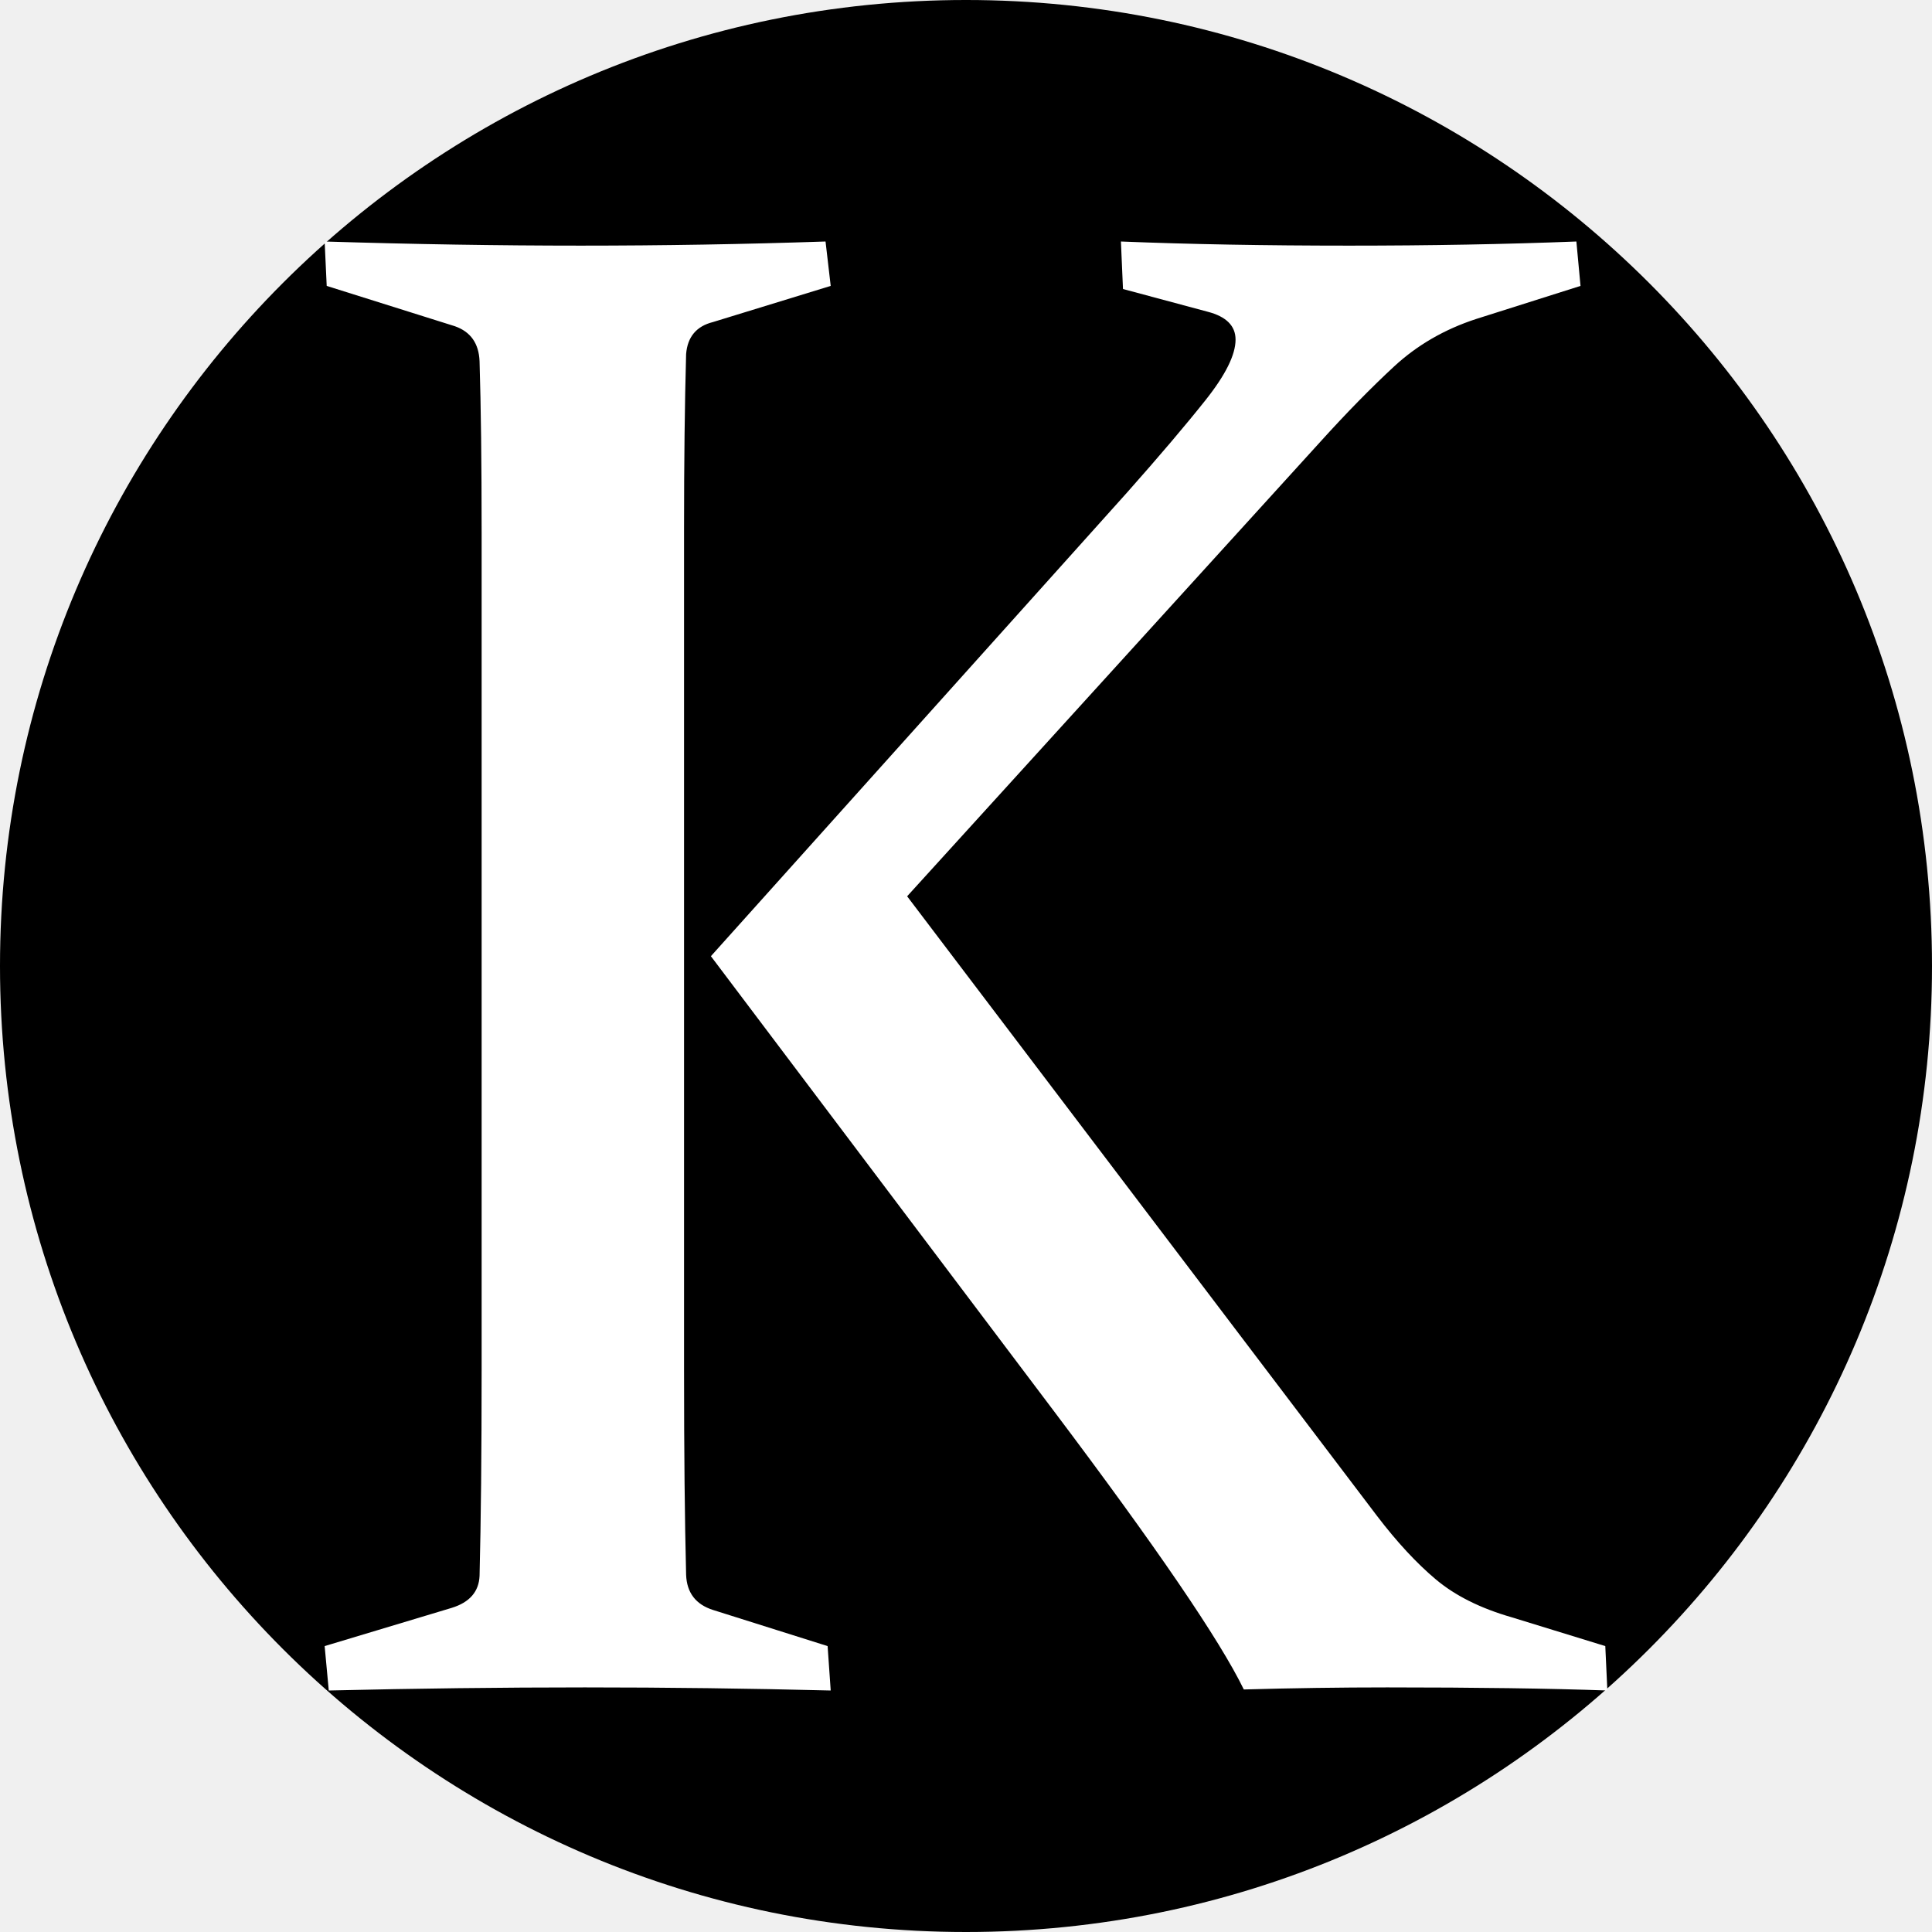
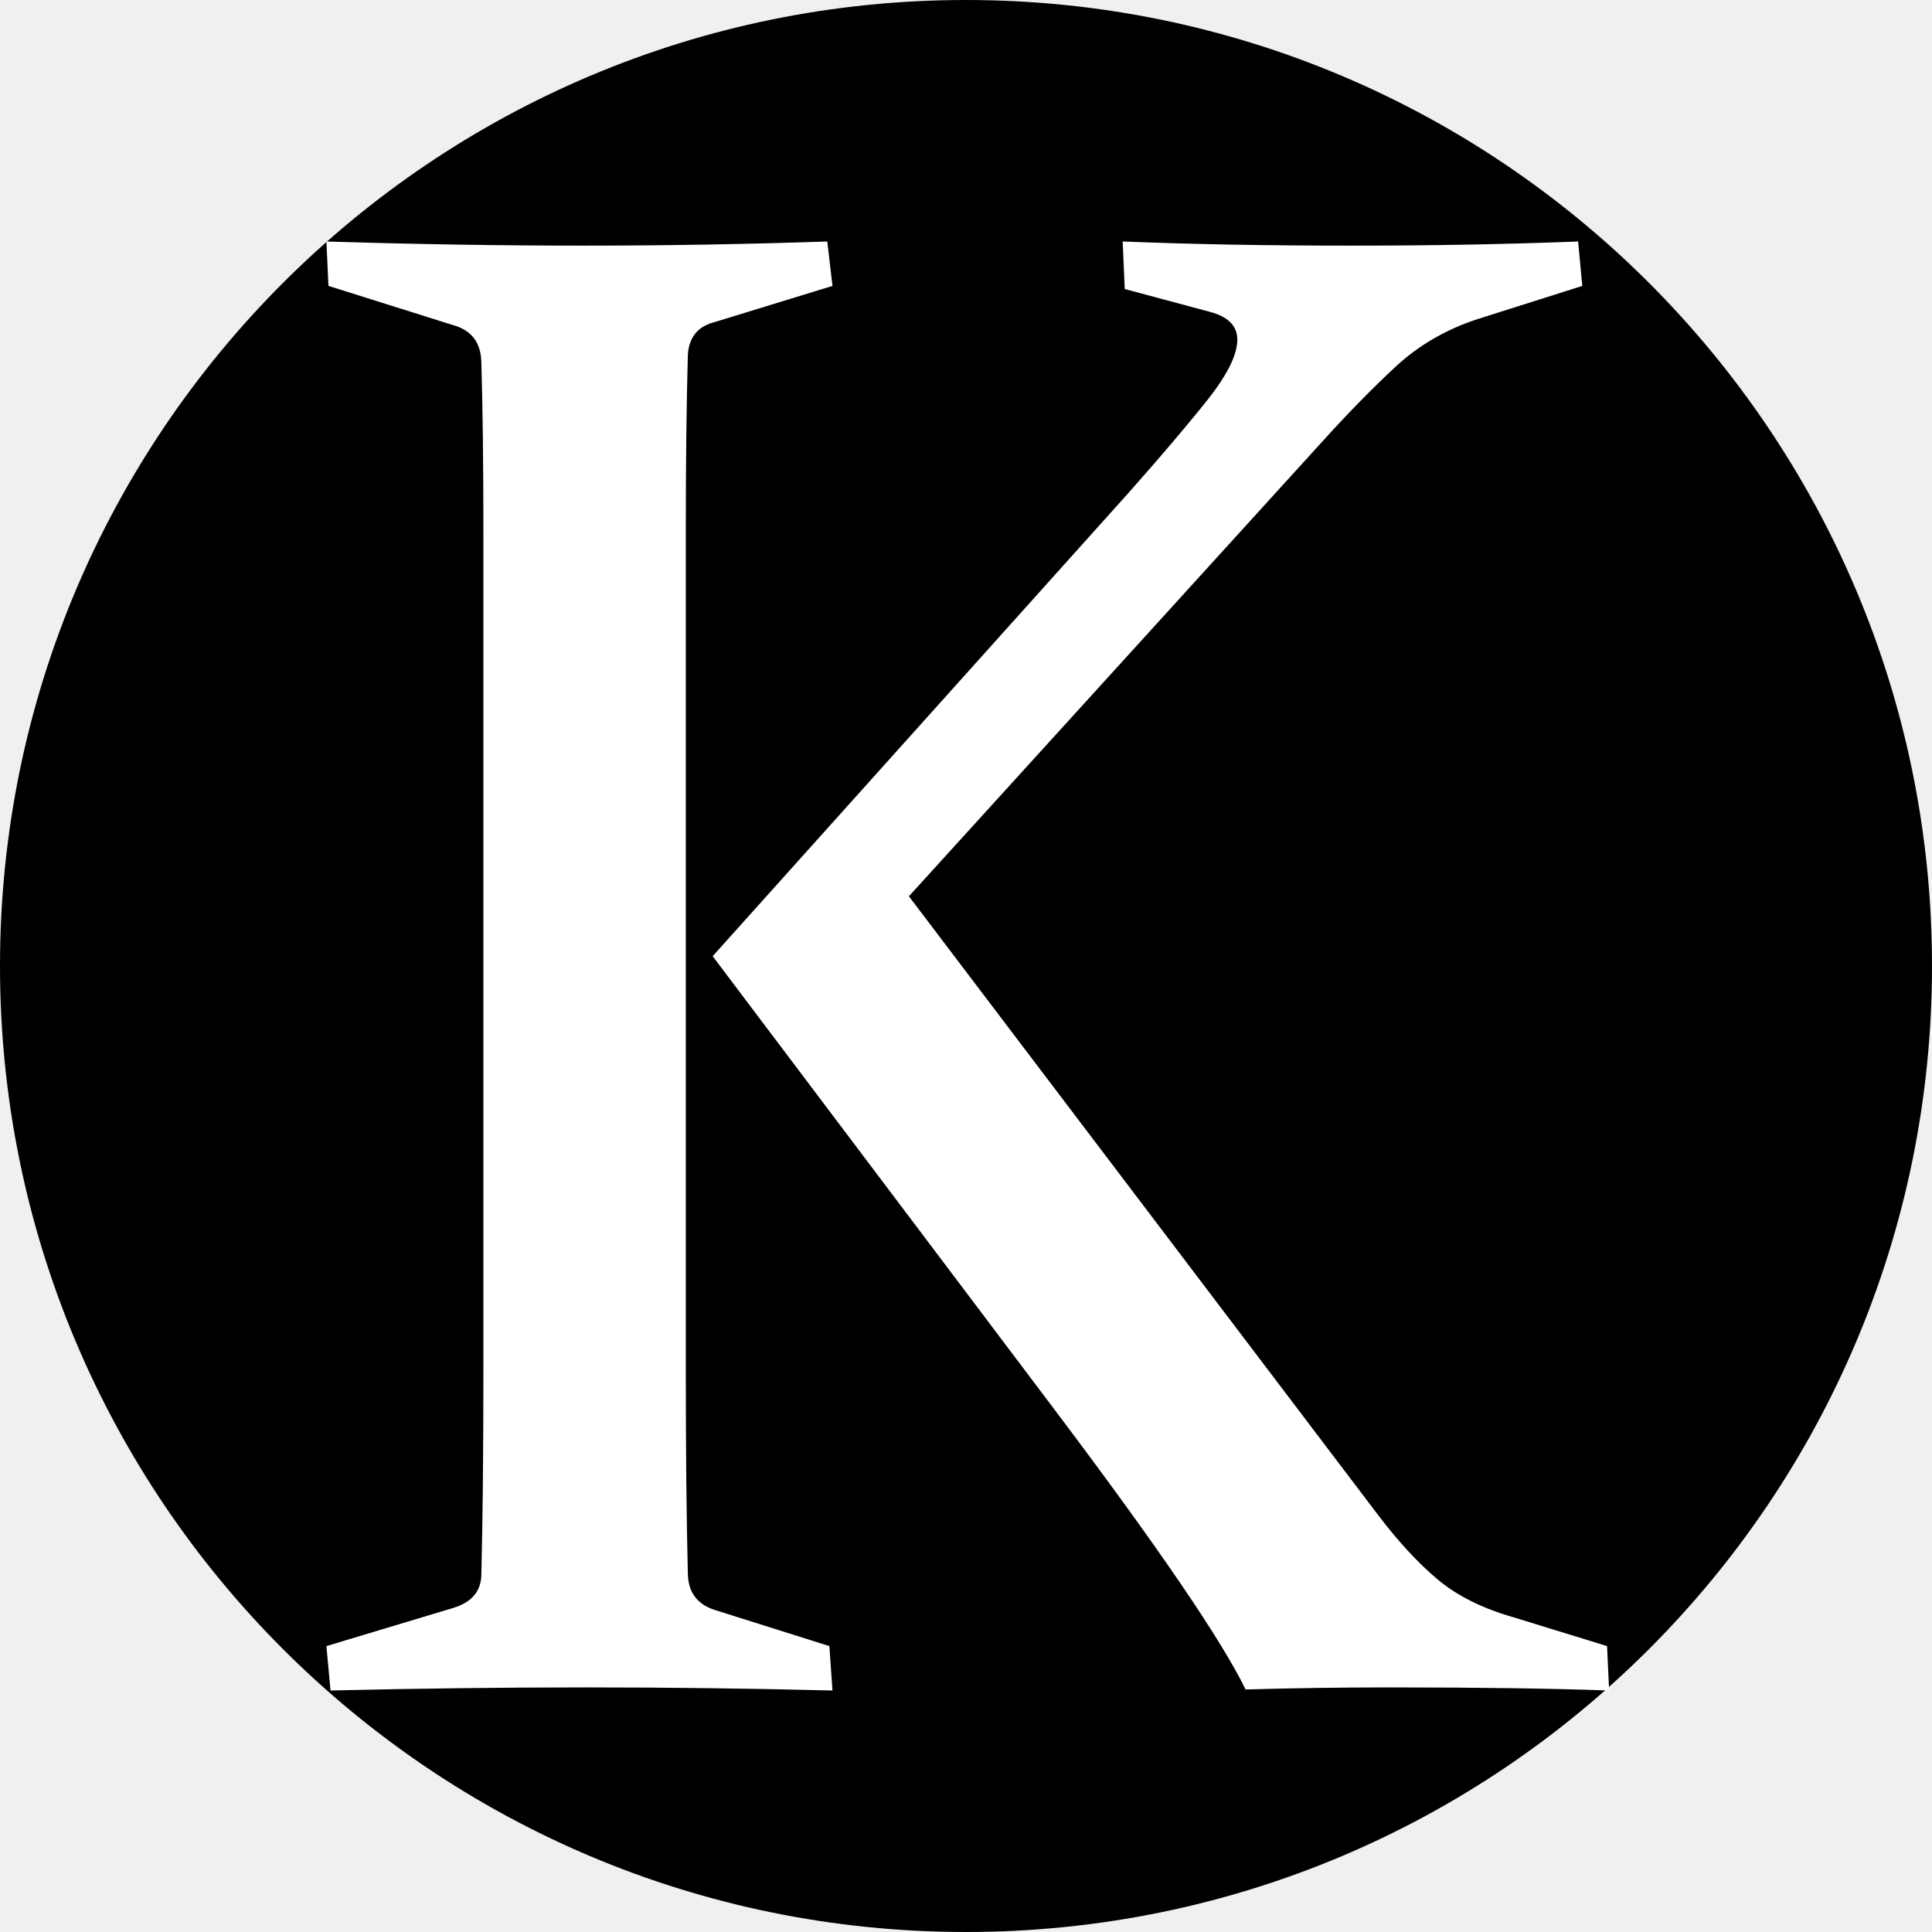
<svg xmlns="http://www.w3.org/2000/svg" version="1.1" width="512" height="512" id="svg2">
  <defs id="defs4" />
-   <g transform="translate(0,-540.3622)" id="layer1">
-     <path d="m 491.429,260.571 a 237.143,251.429 0 1 1 -474.286,0 237.143,251.429 0 1 1 474.286,0 z" transform="matrix(1.079518,0,0,1.018182,-18.50604,531.0531)" id="path2985" style="fill:#000000;fill-opacity:1;stroke:none" />
-     <g id="text2987" style="font-size:560.536px;font-style:normal;font-variant:normal;font-weight:normal;font-stretch:normal;text-align:center;line-height:125%;writing-mode:lr-tb;text-anchor:middle;fill:#ffffff;fill-opacity:1;stroke:none;font-family:Constantia;-inkscape-font-specification:Constantia">
-       <path d="m 181.28,680.451 0,223.065 c -1.2e-4,10.948 0.045,20.892 0.137,29.833 0.091,8.941 0.228,17.061 0.411,24.359 0.182,4.744 2.554,7.846 7.116,9.306 l 30.381,9.579 0.821,11.769 c -21.714,-0.547 -43.427,-0.821 -65.14,-0.821 -22.078,0 -44.704,0.274 -67.877,0.821 l -1.095,-11.769 33.665,-10.127 c 4.744,-1.46 7.207,-4.288 7.39,-8.485 0.182,-7.299 0.319,-15.464 0.411,-24.496 0.091,-9.032 0.137,-19.022 0.137,-29.97 l 0,-221.97 c -7e-5,-9.305 -0.046,-17.699 -0.137,-25.18 -0.091,-7.481 -0.228,-14.232 -0.411,-20.254 -0.183,-4.744 -2.372,-7.846 -6.569,-9.306 L 86.58,616.131 86.033,604.362 c 23.538,0.73 46.164,1.095 67.877,1.095 21.713,3.8e-4 43.336,-0.365 64.867,-1.095 l 1.368,11.769 -31.202,9.579 c -4.379,1.095 -6.751,3.923 -7.116,8.485 -0.183,6.569 -0.319,13.685 -0.411,21.349 -0.091,7.664 -0.137,15.966 -0.137,24.907 z m 7.116,113.311 110.301,-122.891 c 8.576,-9.67 15.509,-17.836 20.801,-24.496 5.291,-6.66 7.937,-11.997 7.937,-16.011 -2.7e-4,-3.649 -2.464,-6.112 -7.39,-7.39 l -22.443,-6.021 -0.547,-12.59 c 18.064,0.73 38.226,1.095 60.488,1.095 21.348,3.8e-4 41.419,-0.365 60.214,-1.095 l 1.095,11.769 -27.644,8.758 c -8.394,2.737 -15.647,6.934 -21.759,12.59 -6.113,5.657 -12.636,12.317 -19.569,19.98 L 240.399,777.887 364.932,942.107 c 5.291,6.934 10.491,12.545 15.601,16.832 5.109,4.288 11.769,7.618 19.98,9.99 l 24.907,7.664 0.547,11.769 c -15.328,-0.547 -34.76,-0.821 -58.298,-0.821 -6.204,0 -12.499,0.046 -18.885,0.137 -6.387,0.091 -12.773,0.228 -19.159,0.411 -6.387,-13.138 -23.265,-37.862 -50.634,-74.172 z" id="path2986" />
-     </g>
+   <path d="M 512,256 A 256,256 0 0 1 -1.774648e-7,256 256,256 0 1 1 512,256 z" id="path2985" style="fill:#000000;fill-opacity:1;stroke:none" />
+   <g transform="translate(0.467225,-540.3622)" id="text2987" style="font-size:560.536px;font-style:normal;font-variant:normal;font-weight:normal;font-stretch:normal;text-align:center;line-height:125%;writing-mode:lr-tb;text-anchor:middle;fill:#ffffff;fill-opacity:1;stroke:none;font-family:Constantia;-inkscape-font-specification:Constantia">
+     <path d="m 181.28,680.451 0,223.065 c -1.2e-4,10.948 0.045,20.892 0.137,29.833 0.091,8.941 0.228,17.061 0.411,24.359 0.182,4.744 2.554,7.846 7.116,9.306 l 30.381,9.579 0.821,11.769 c -21.714,-0.547 -43.427,-0.821 -65.14,-0.821 -22.078,0 -44.704,0.274 -67.877,0.821 l -1.095,-11.769 33.665,-10.127 c 4.744,-1.46 7.207,-4.288 7.39,-8.485 0.182,-7.299 0.319,-15.464 0.411,-24.496 0.091,-9.032 0.137,-19.022 0.137,-29.97 l 0,-221.97 c -7e-5,-9.305 -0.046,-17.699 -0.137,-25.18 -0.091,-7.481 -0.228,-14.232 -0.411,-20.254 -0.183,-4.744 -2.372,-7.846 -6.569,-9.306 L 86.58,616.131 86.033,604.362 c 23.538,0.73 46.164,1.095 67.877,1.095 21.713,3.8e-4 43.336,-0.365 64.867,-1.095 l 1.368,11.769 -31.202,9.579 c -4.379,1.095 -6.751,3.923 -7.116,8.485 -0.183,6.569 -0.319,13.685 -0.411,21.349 -0.091,7.664 -0.137,15.966 -0.137,24.907 z m 7.116,113.311 110.301,-122.891 c 8.576,-9.67 15.509,-17.836 20.801,-24.496 5.291,-6.66 7.937,-11.997 7.937,-16.011 -2.7e-4,-3.649 -2.464,-6.112 -7.39,-7.39 l -22.443,-6.021 -0.547,-12.59 c 18.064,0.73 38.226,1.095 60.488,1.095 21.348,3.8e-4 41.419,-0.365 60.214,-1.095 l 1.095,11.769 -27.644,8.758 c -8.394,2.737 -15.647,6.934 -21.759,12.59 -6.113,5.657 -12.636,12.317 -19.569,19.98 L 240.399,777.887 364.932,942.107 c 5.291,6.934 10.491,12.545 15.601,16.832 5.109,4.288 11.769,7.618 19.98,9.99 l 24.907,7.664 0.547,11.769 c -15.328,-0.547 -34.76,-0.821 -58.298,-0.821 -6.204,0 -12.499,0.046 -18.885,0.137 -6.387,0.091 -12.773,0.228 -19.159,0.411 -6.387,-13.138 -23.265,-37.862 -50.634,-74.172 z" id="path2986" />
  </g>
</svg>
